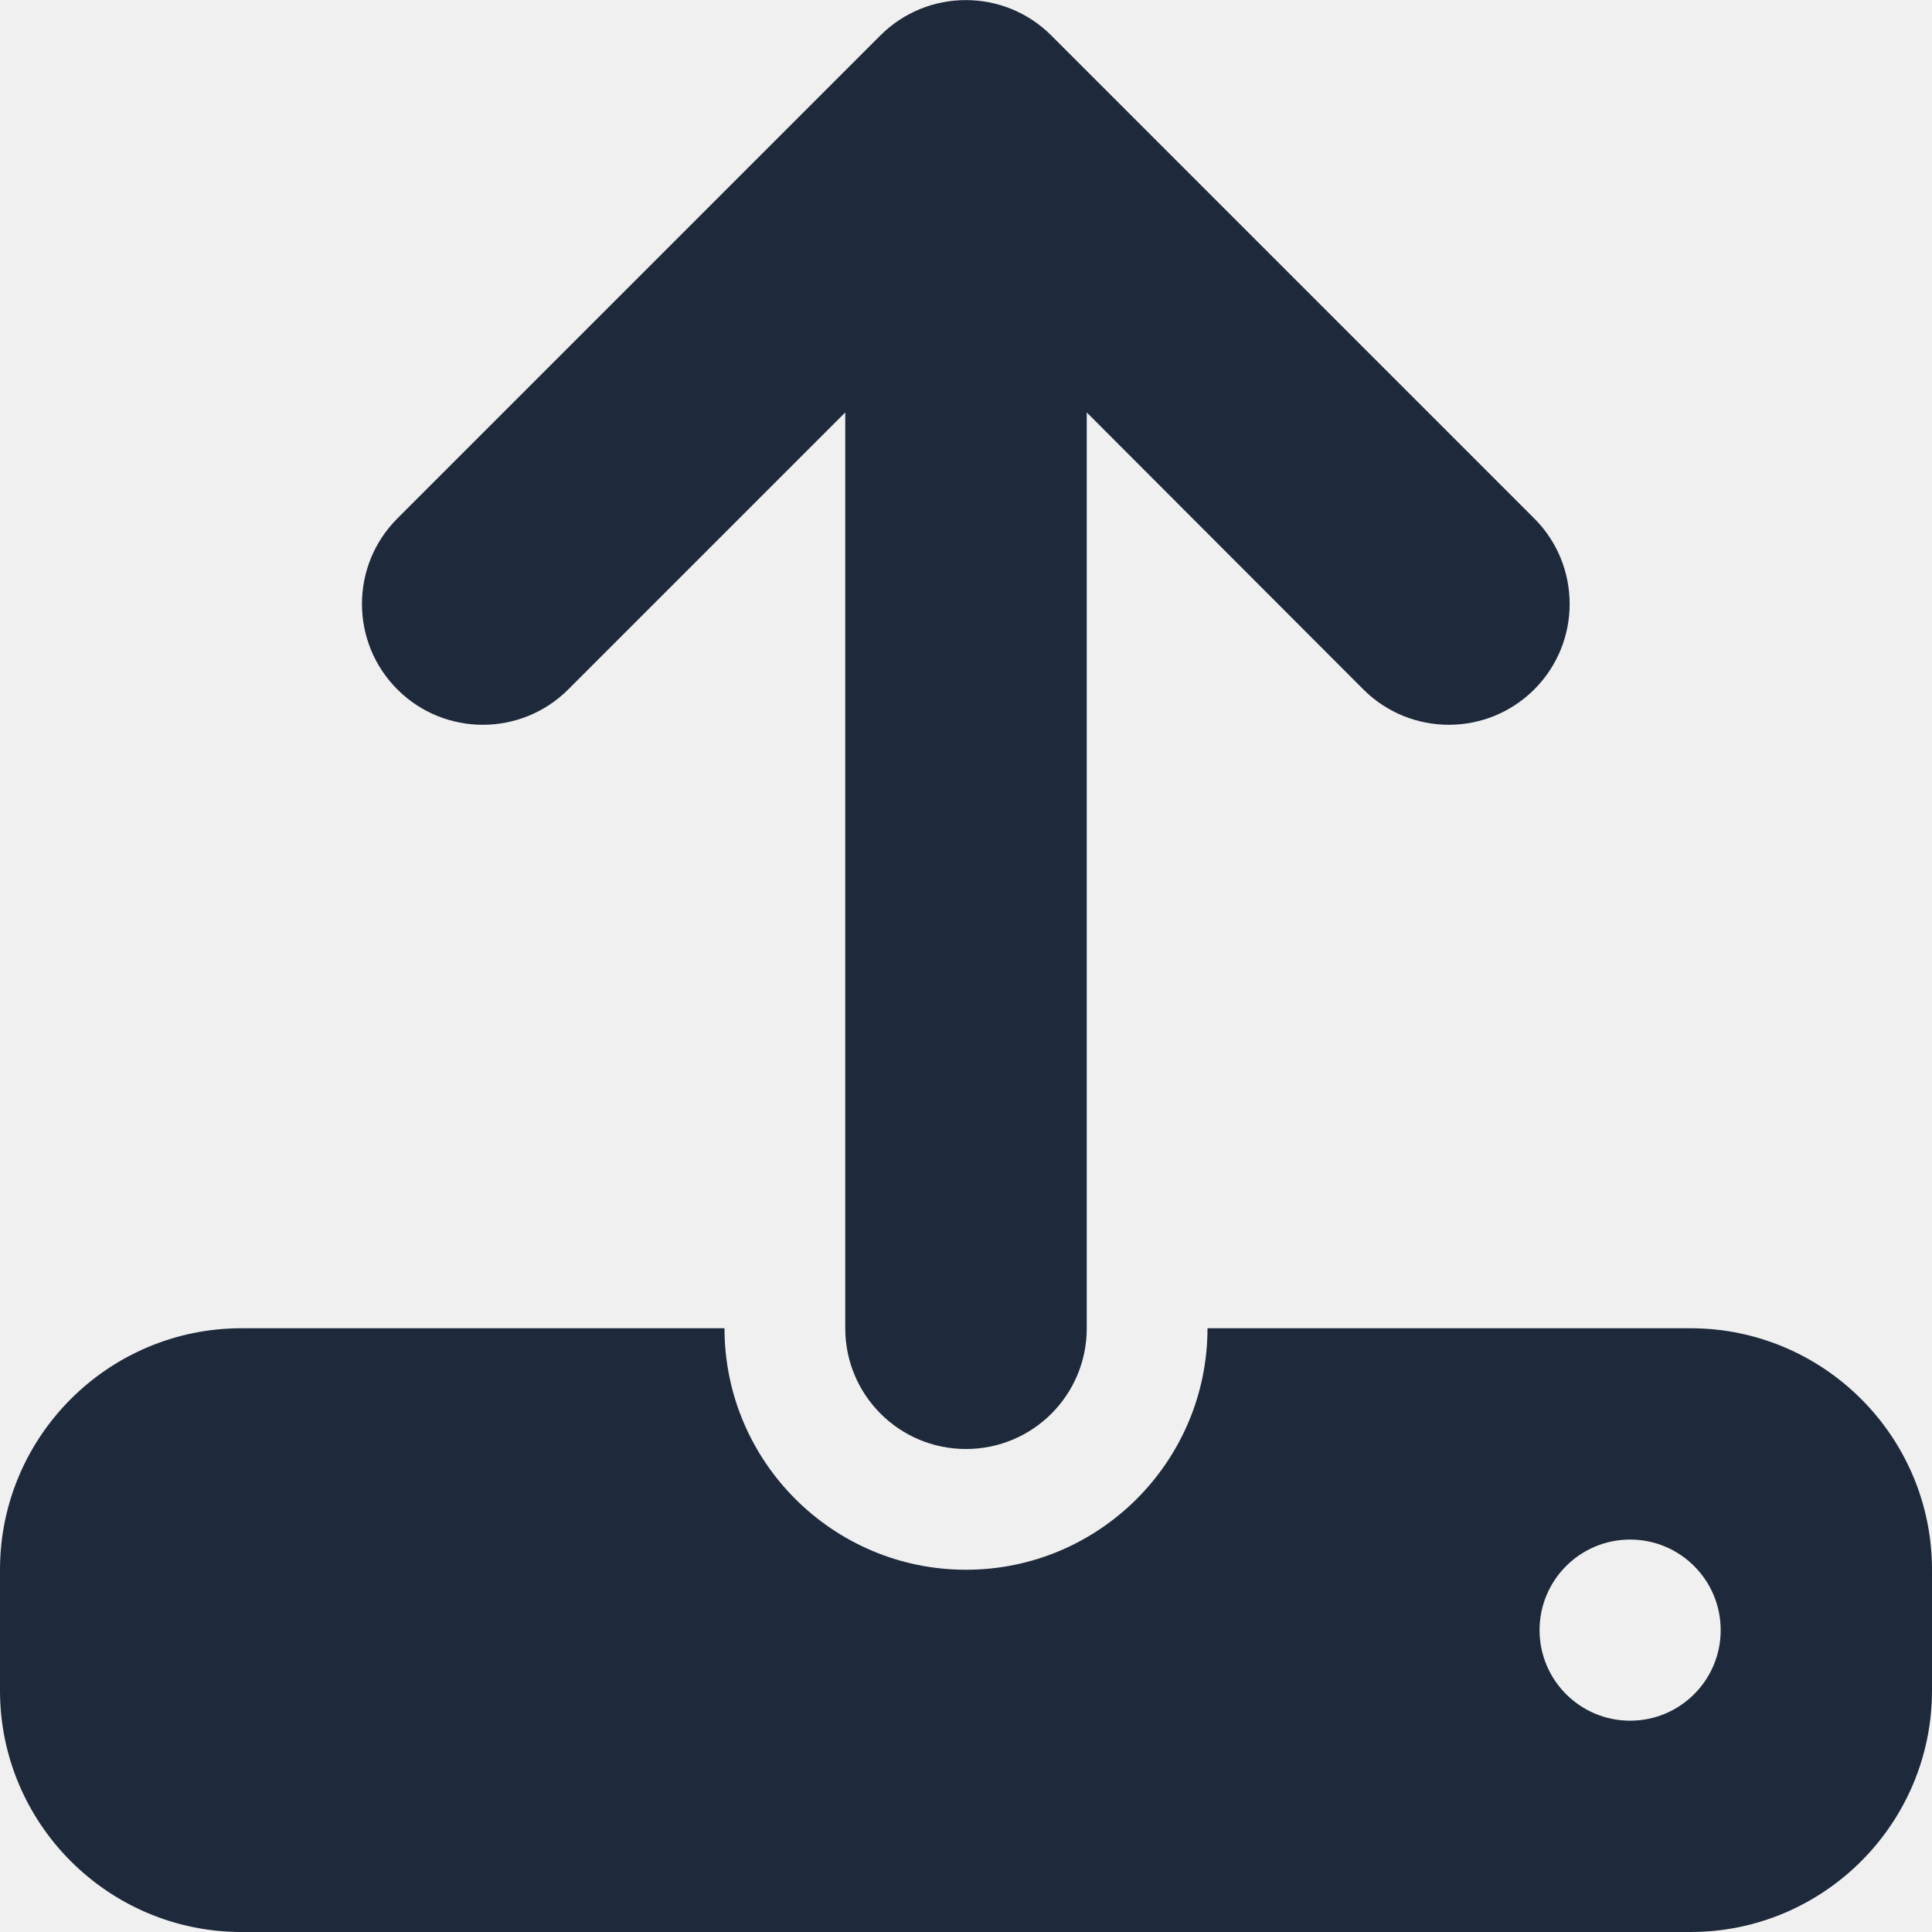
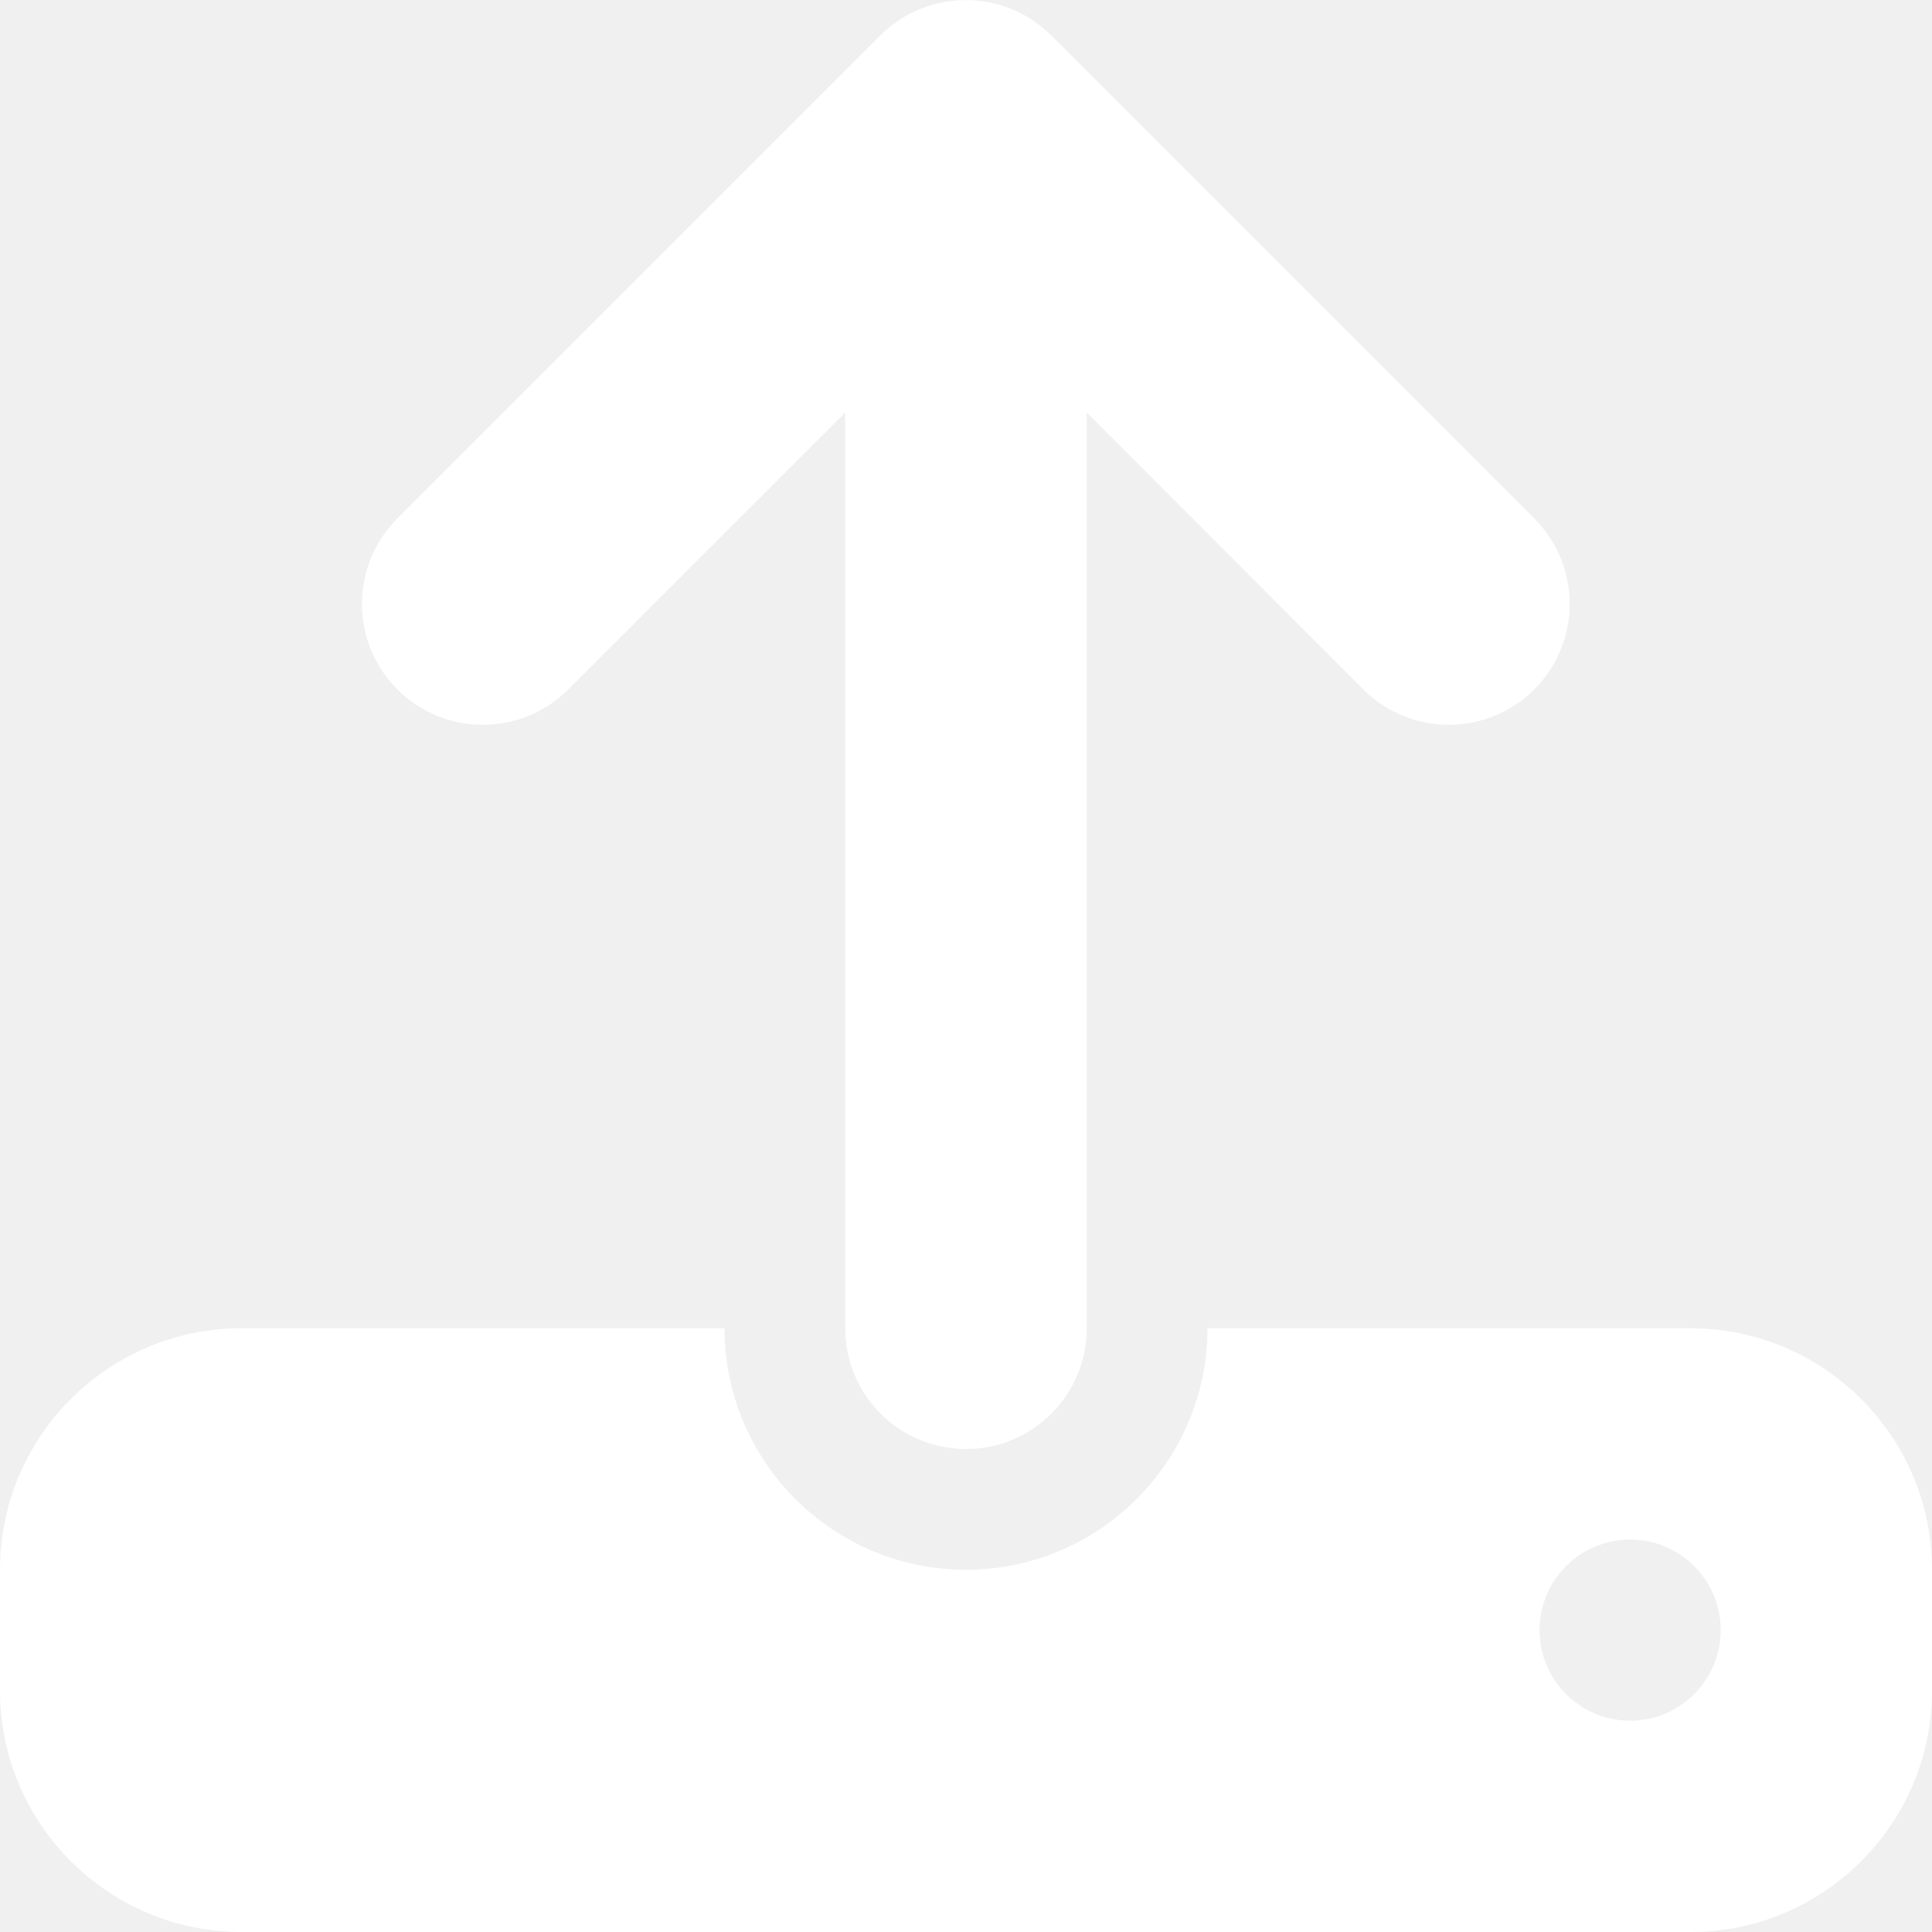
- <svg xmlns="http://www.w3.org/2000/svg" viewBox="0 0 512 512" fill="#1e293b">
+ <svg xmlns="http://www.w3.org/2000/svg" viewBox="0 0 512 512" fill="#ffffff">
  <path d="M288 109.3V352c0 17.7-14.3 32-32 32s-32-14.3-32-32V109.3l-73.4 73.4c-12.5 12.5-32.8 12.5-45.3 0s-12.5-32.8 0-45.3l128-128c12.5-12.5 32.8-12.5 45.3 0l128 128c12.5 12.5 12.5 32.8 0 45.3s-32.8 12.5-45.3 0L288 109.3zM64 352H192c0 35.3 28.7 64 64 64s64-28.7 64-64H448c35.3 0 64 28.7 64 64v32c0 35.3-28.7 64-64 64H64c-35.3 0-64-28.7-64-64V416c0-35.3 28.7-64 64-64zM432 456a24 24 0 1 0 0-48 24 24 0 1 0 0 48z" />
</svg>
